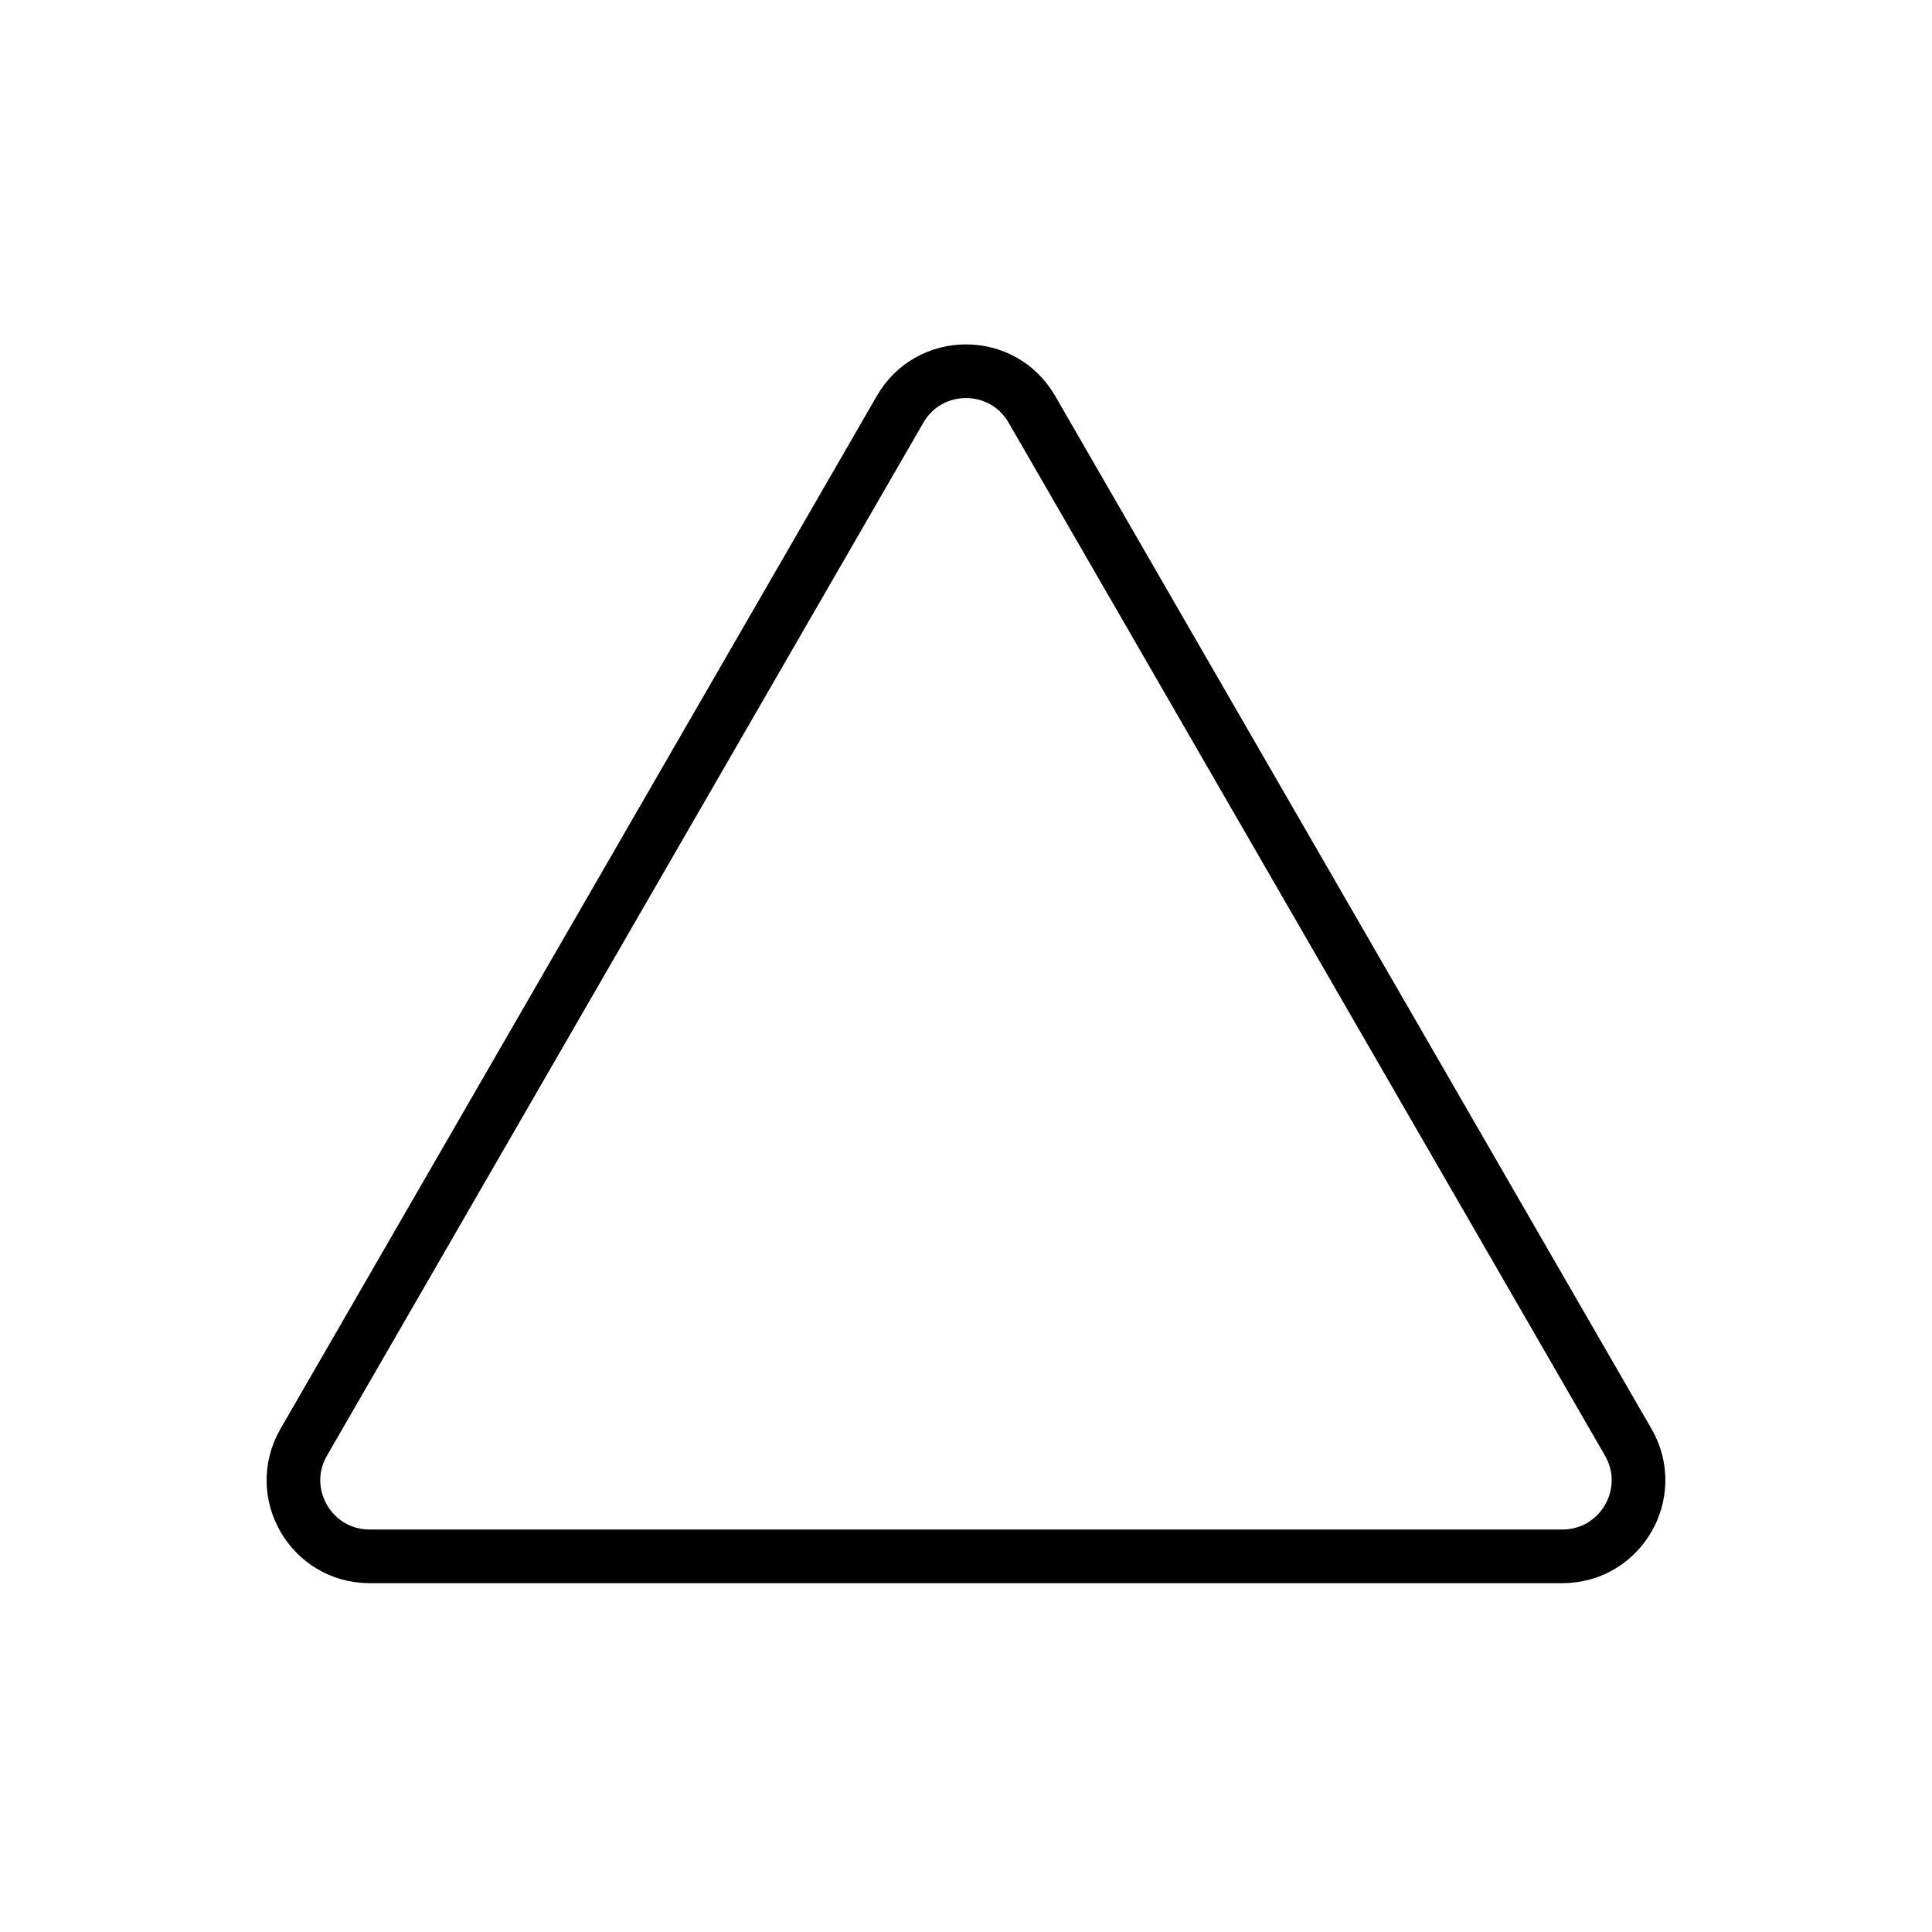
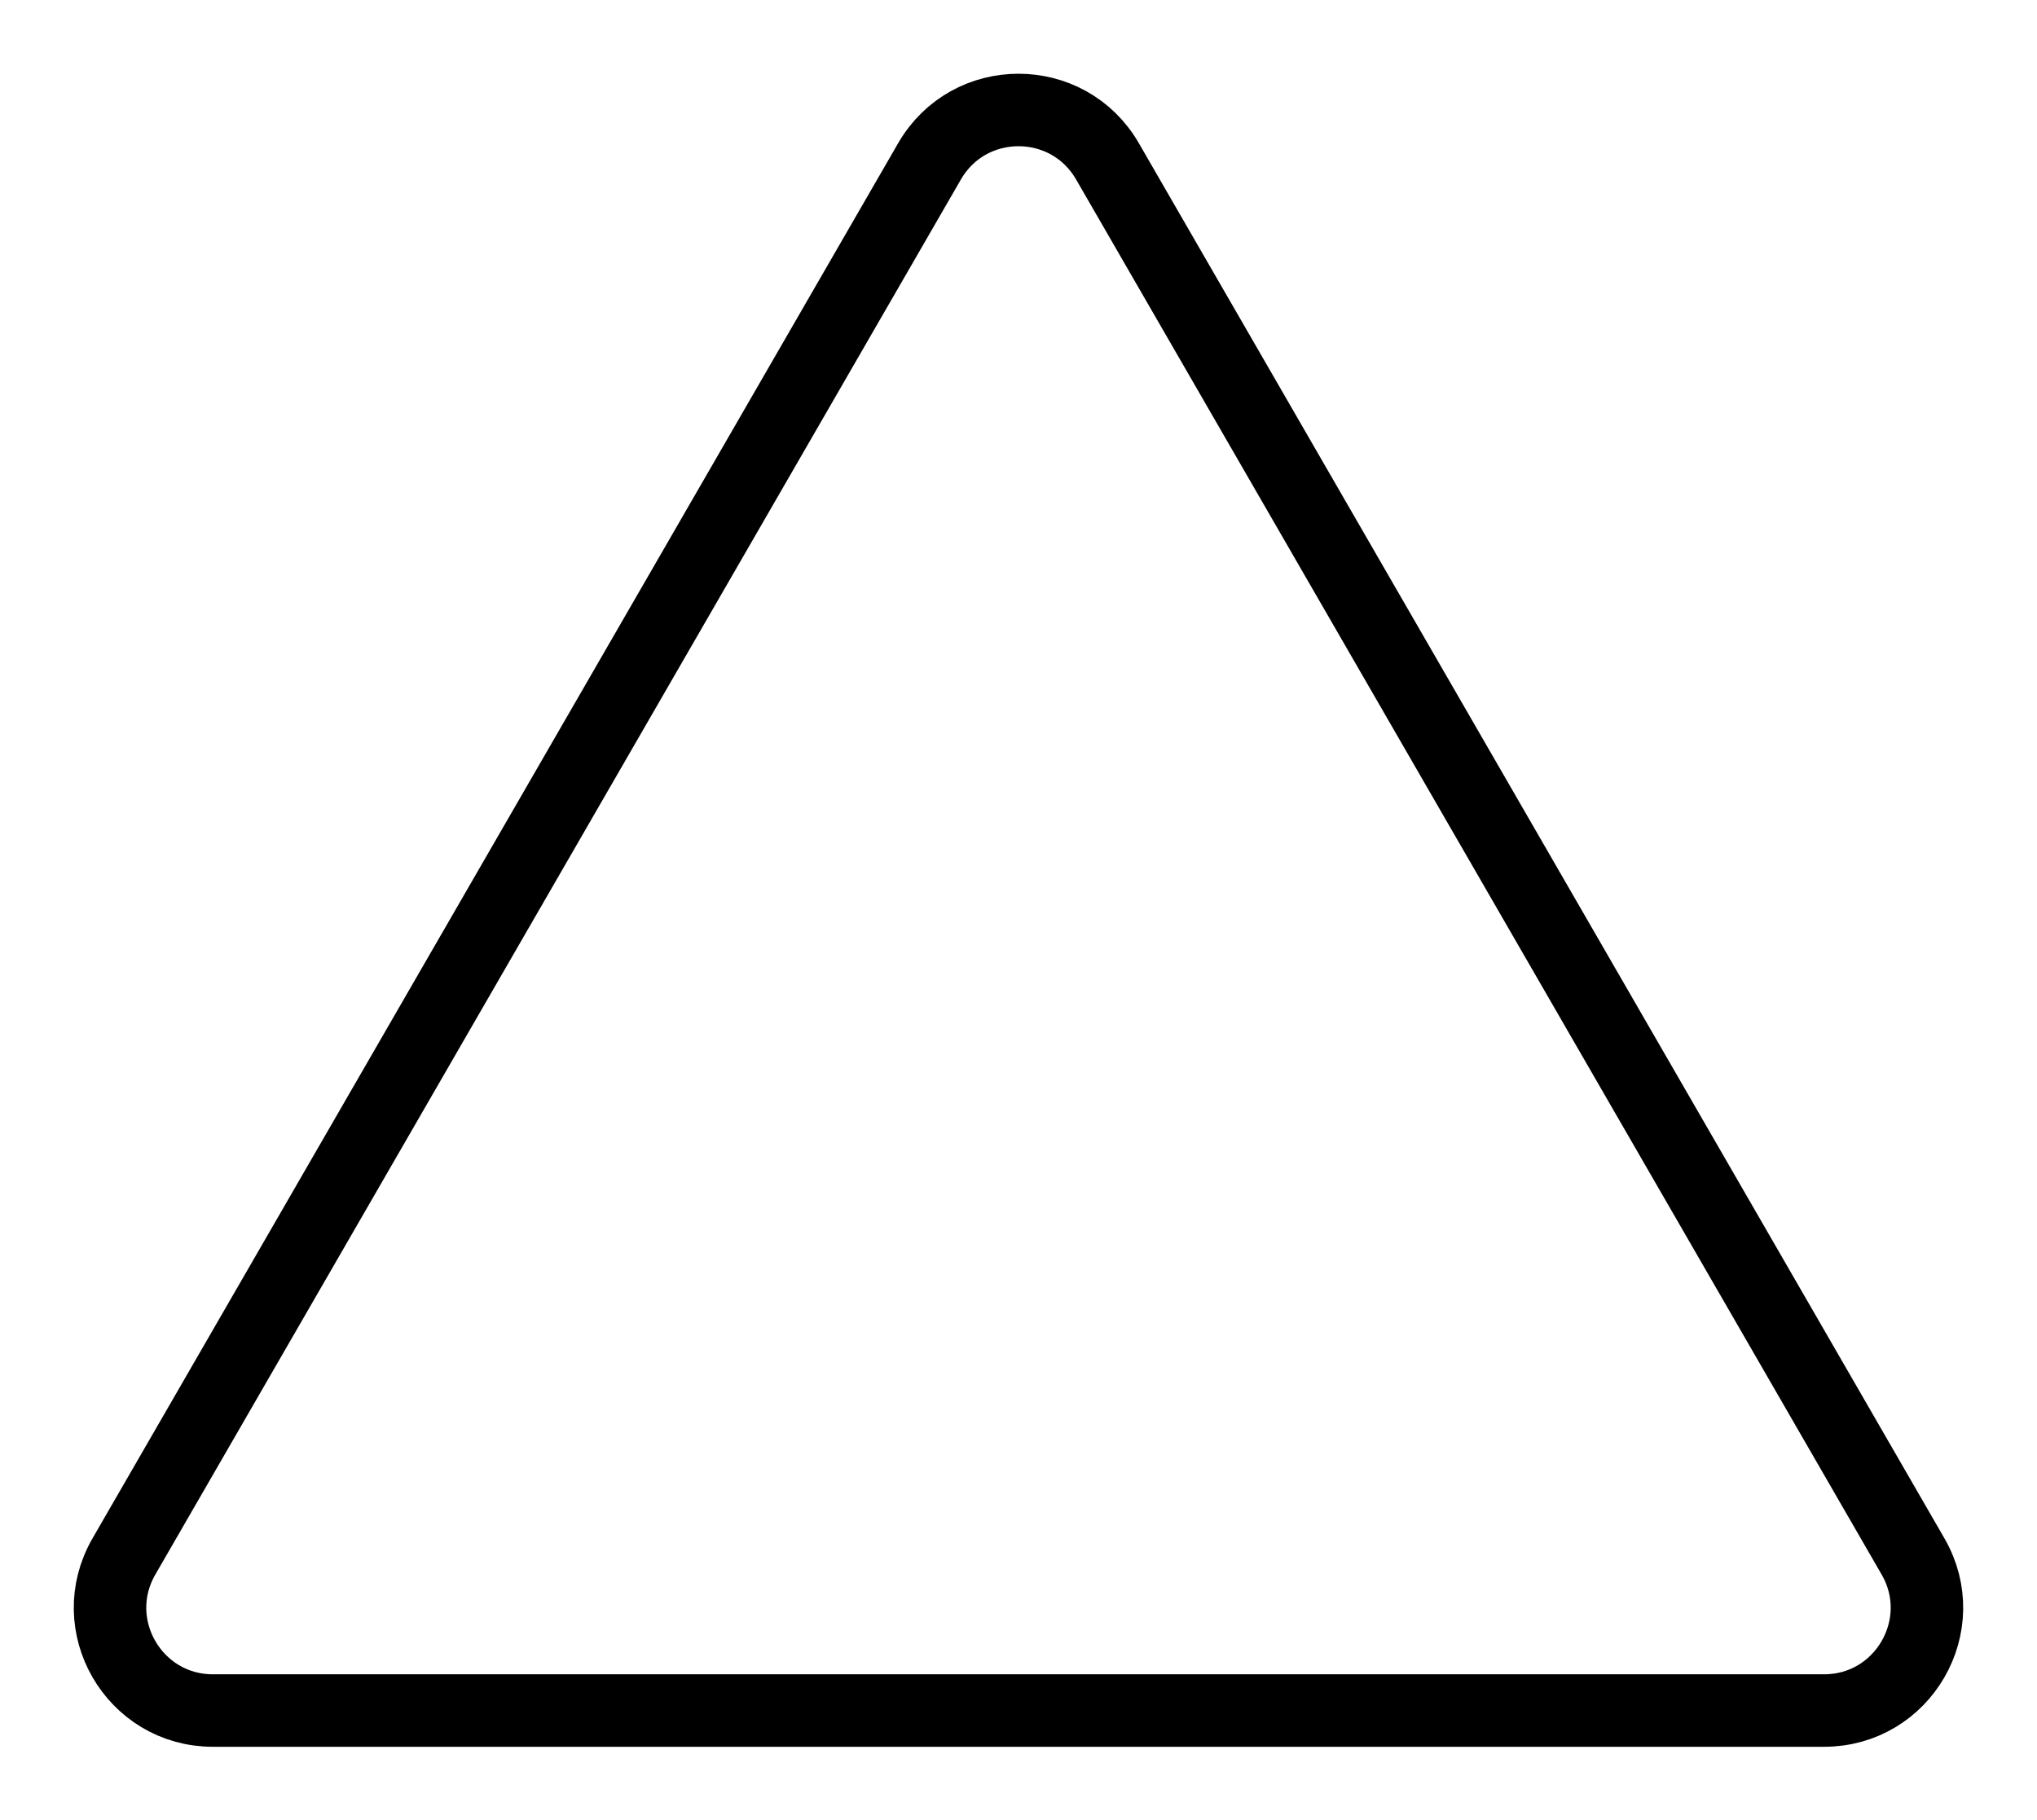
- <svg xmlns="http://www.w3.org/2000/svg" id="emoji" viewBox="0 0 72 72">
+ <svg xmlns="http://www.w3.org/2000/svg" id="emoji" viewBox="7.9 10.8 56.2 50.2">
  <g id="line">
    <path fill="none" stroke="#000000" stroke-width="2" stroke-miterlimit="10" d="M33.545,15.252L11.319,53.748 C10.228,55.638,11.592,58,13.774,58h44.451c2.182,0,3.546-2.362,2.455-4.252L38.455,15.252 C37.364,13.362,34.636,13.362,33.545,15.252z" />
  </g>
</svg>
